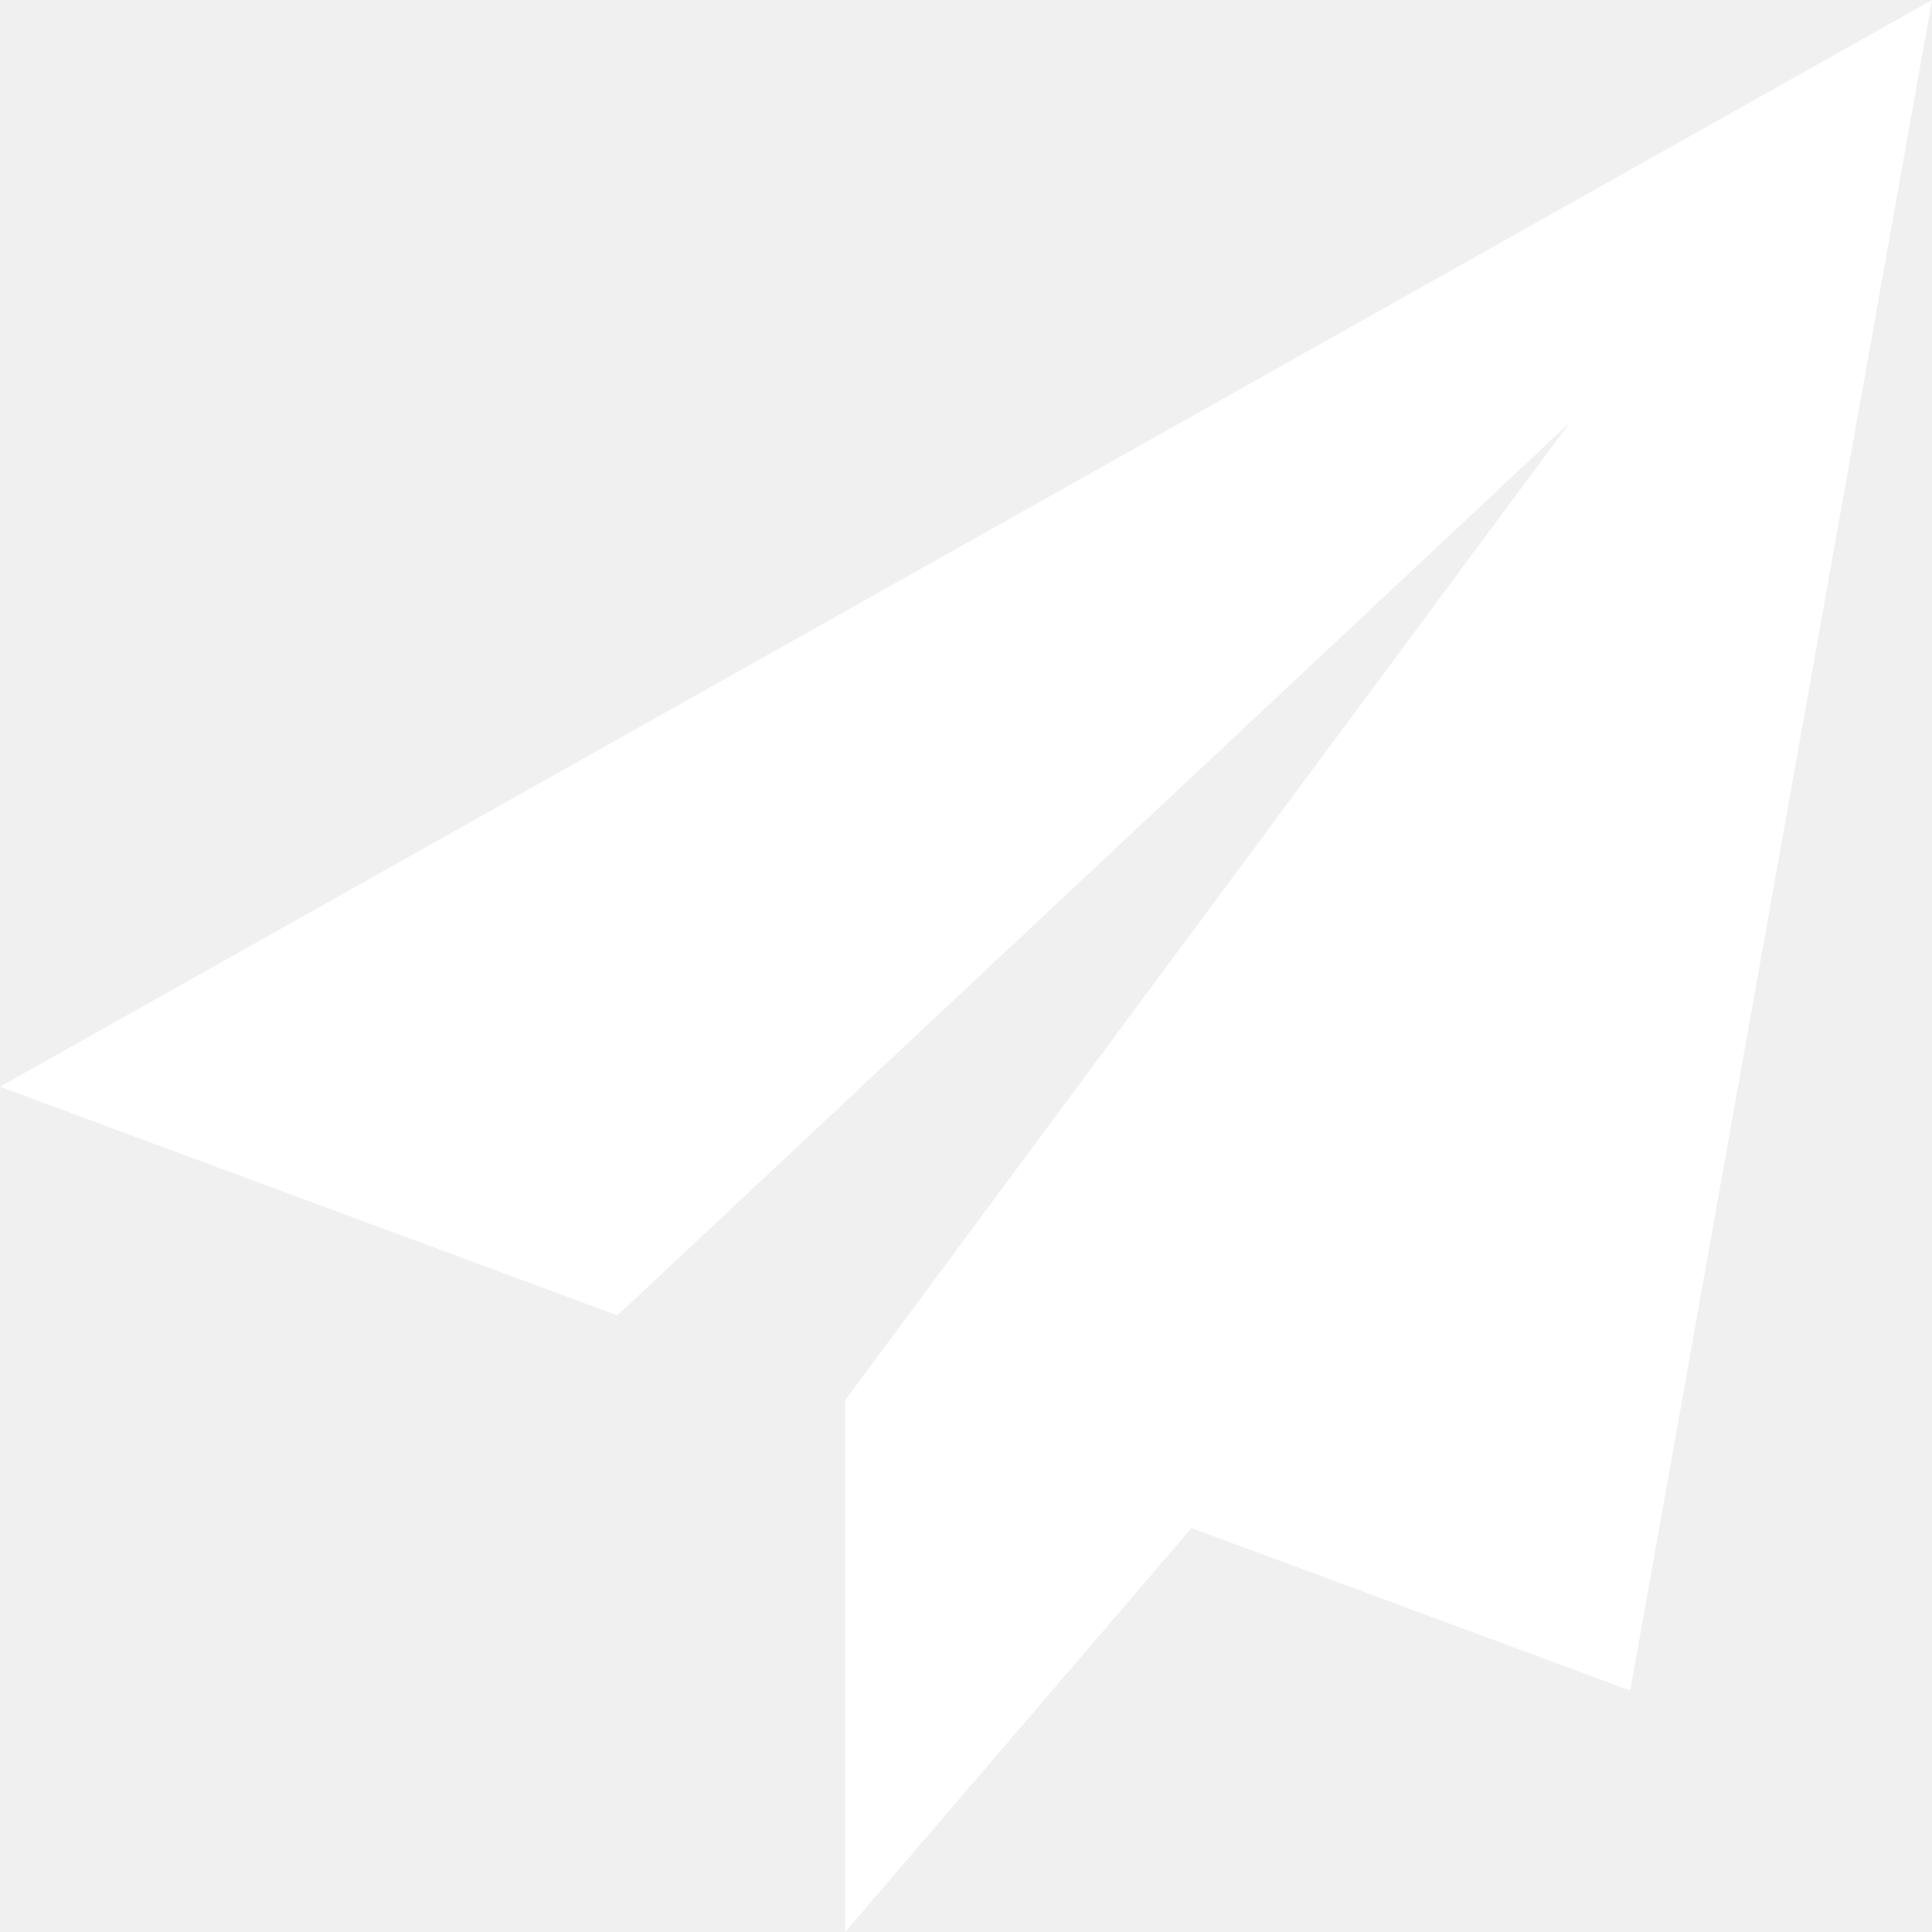
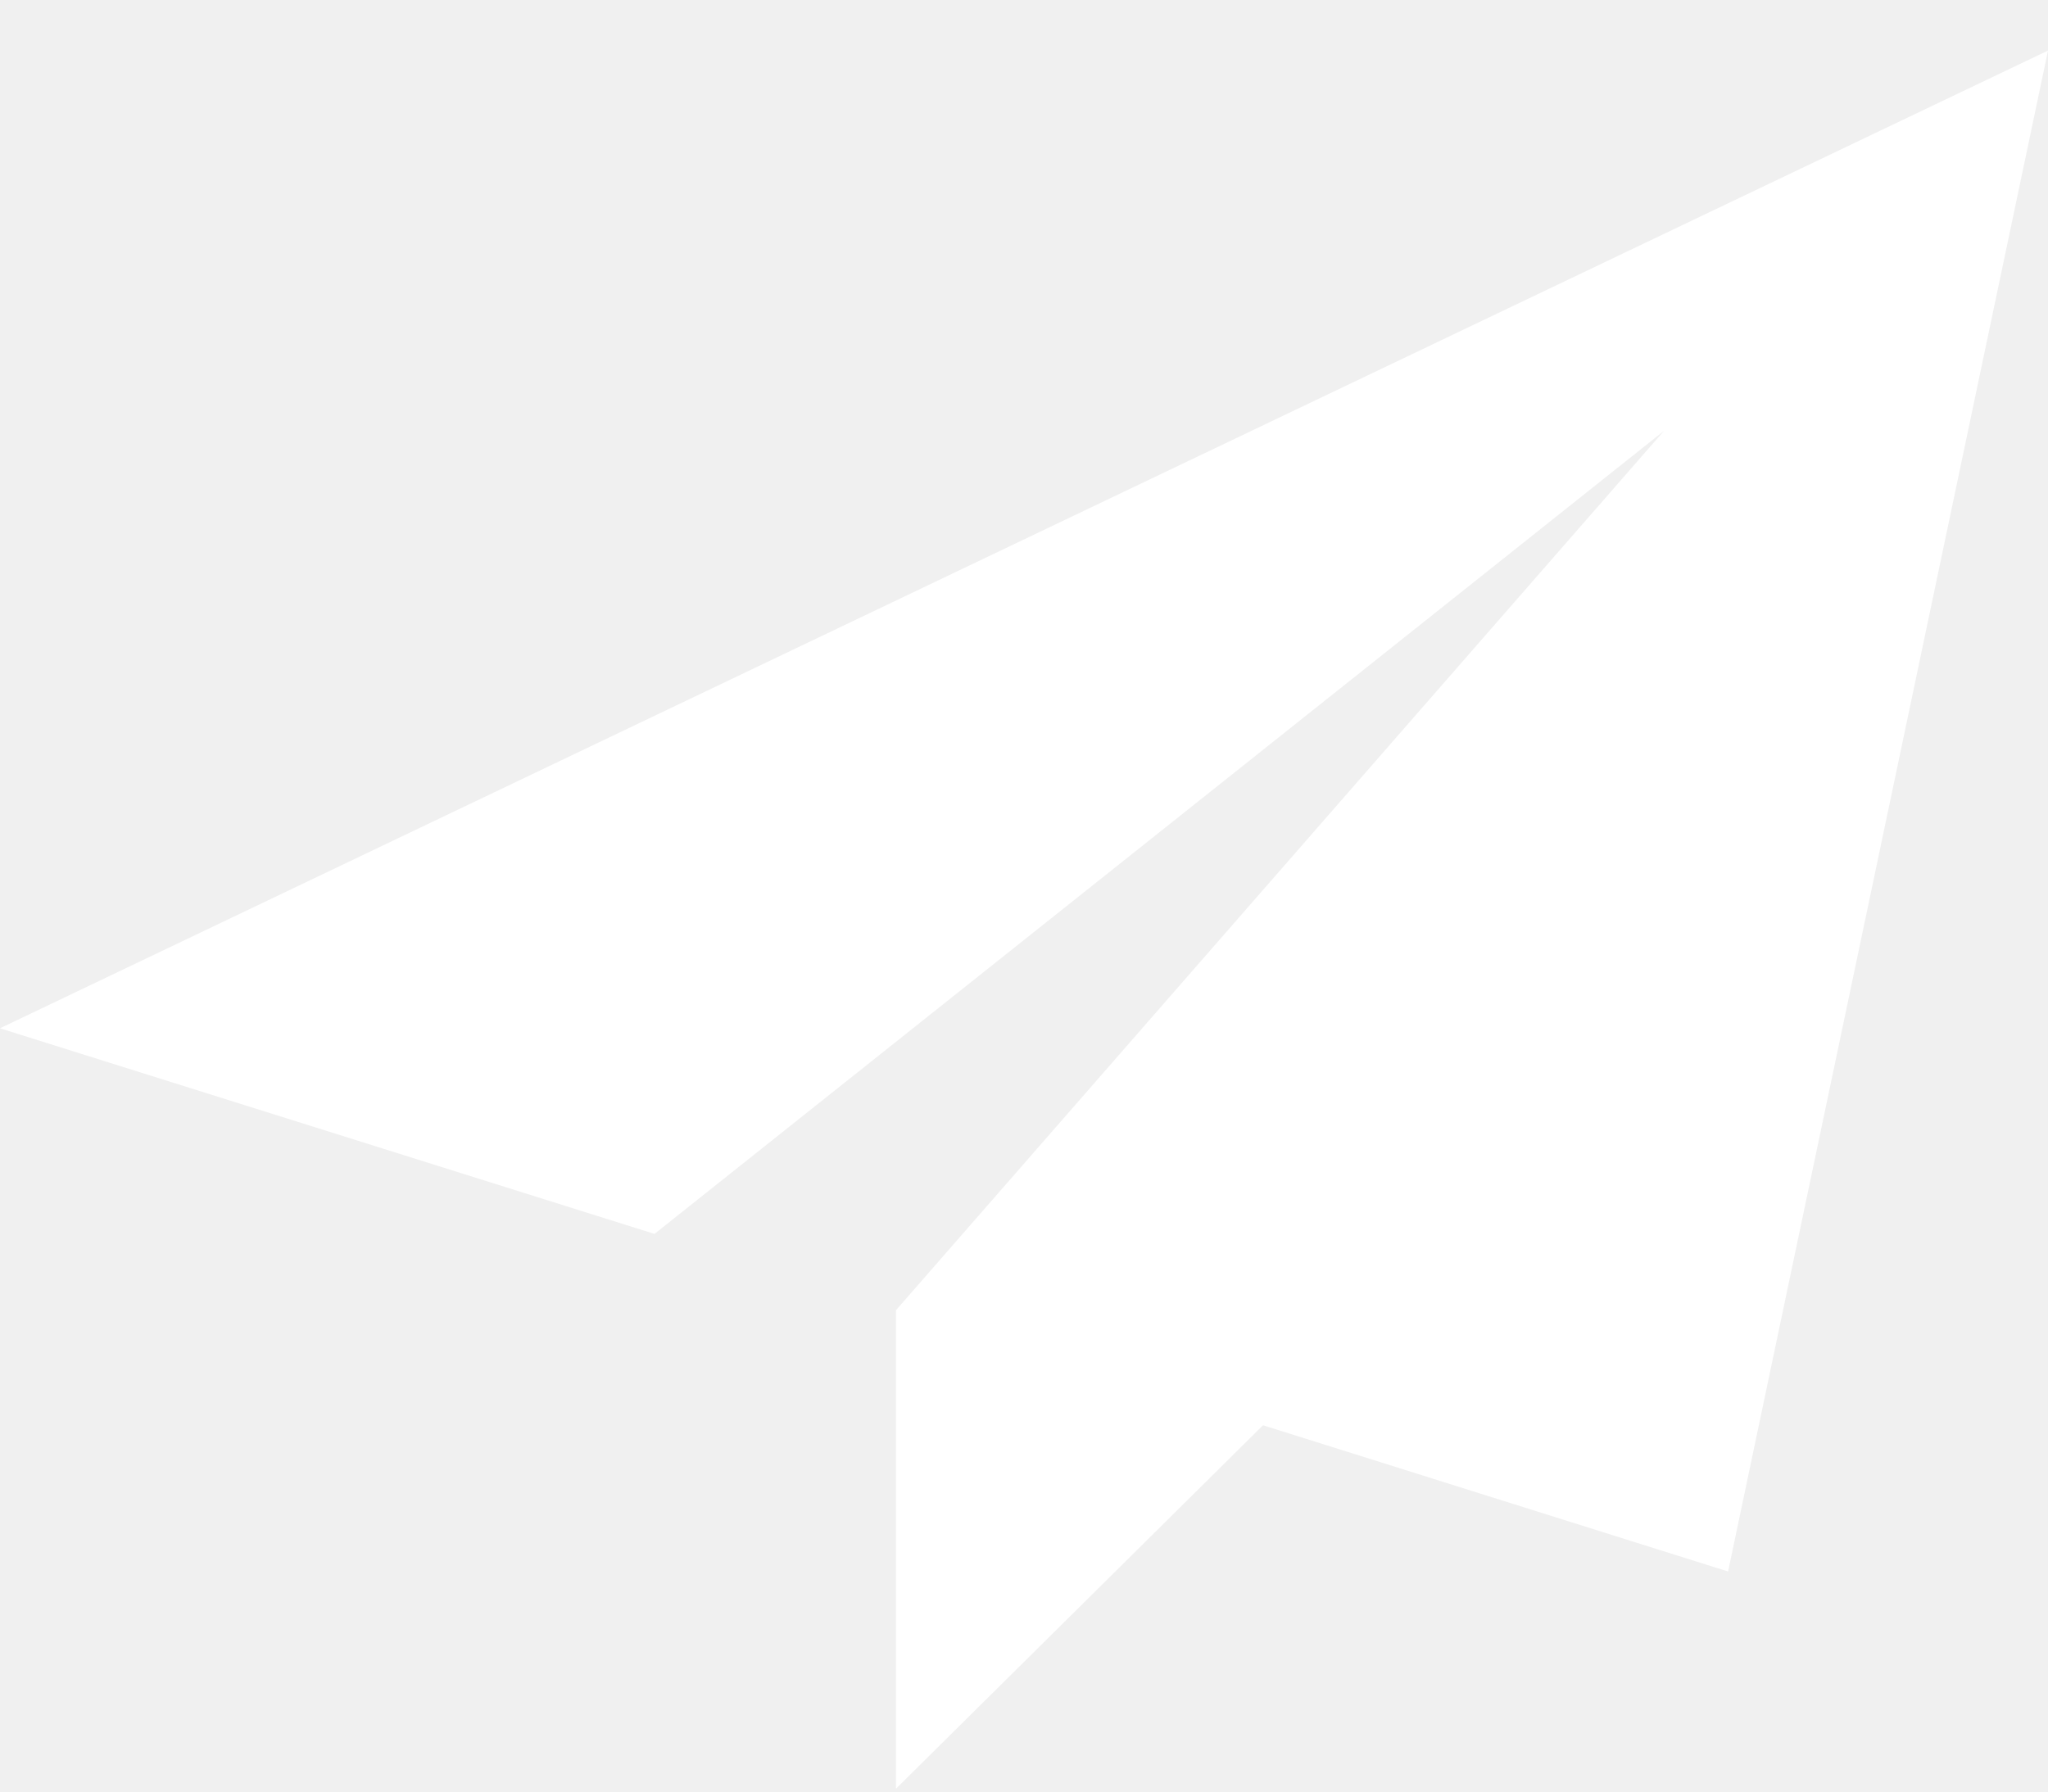
- <svg xmlns="http://www.w3.org/2000/svg" width="24" height="24" fill="none">
-   <path d="M24 0 0 13.5l7.67 2.84L19.5 5.25l-8.998 12.14.007.002-.009-.002V24l4.301-5.018L20.251 21 24 0Z" fill="#fff" />
+ <svg xmlns="http://www.w3.org/2000/svg" width="24" height="21">
+   <path d="M24 .593 0 12.053l7.67 2.41L19.5 5.05l-8.998 10.305.007.002-.009-.002v5.611l4.301-4.26 5.45 1.714L24 .593Z" fill="#fff" />
</svg>
